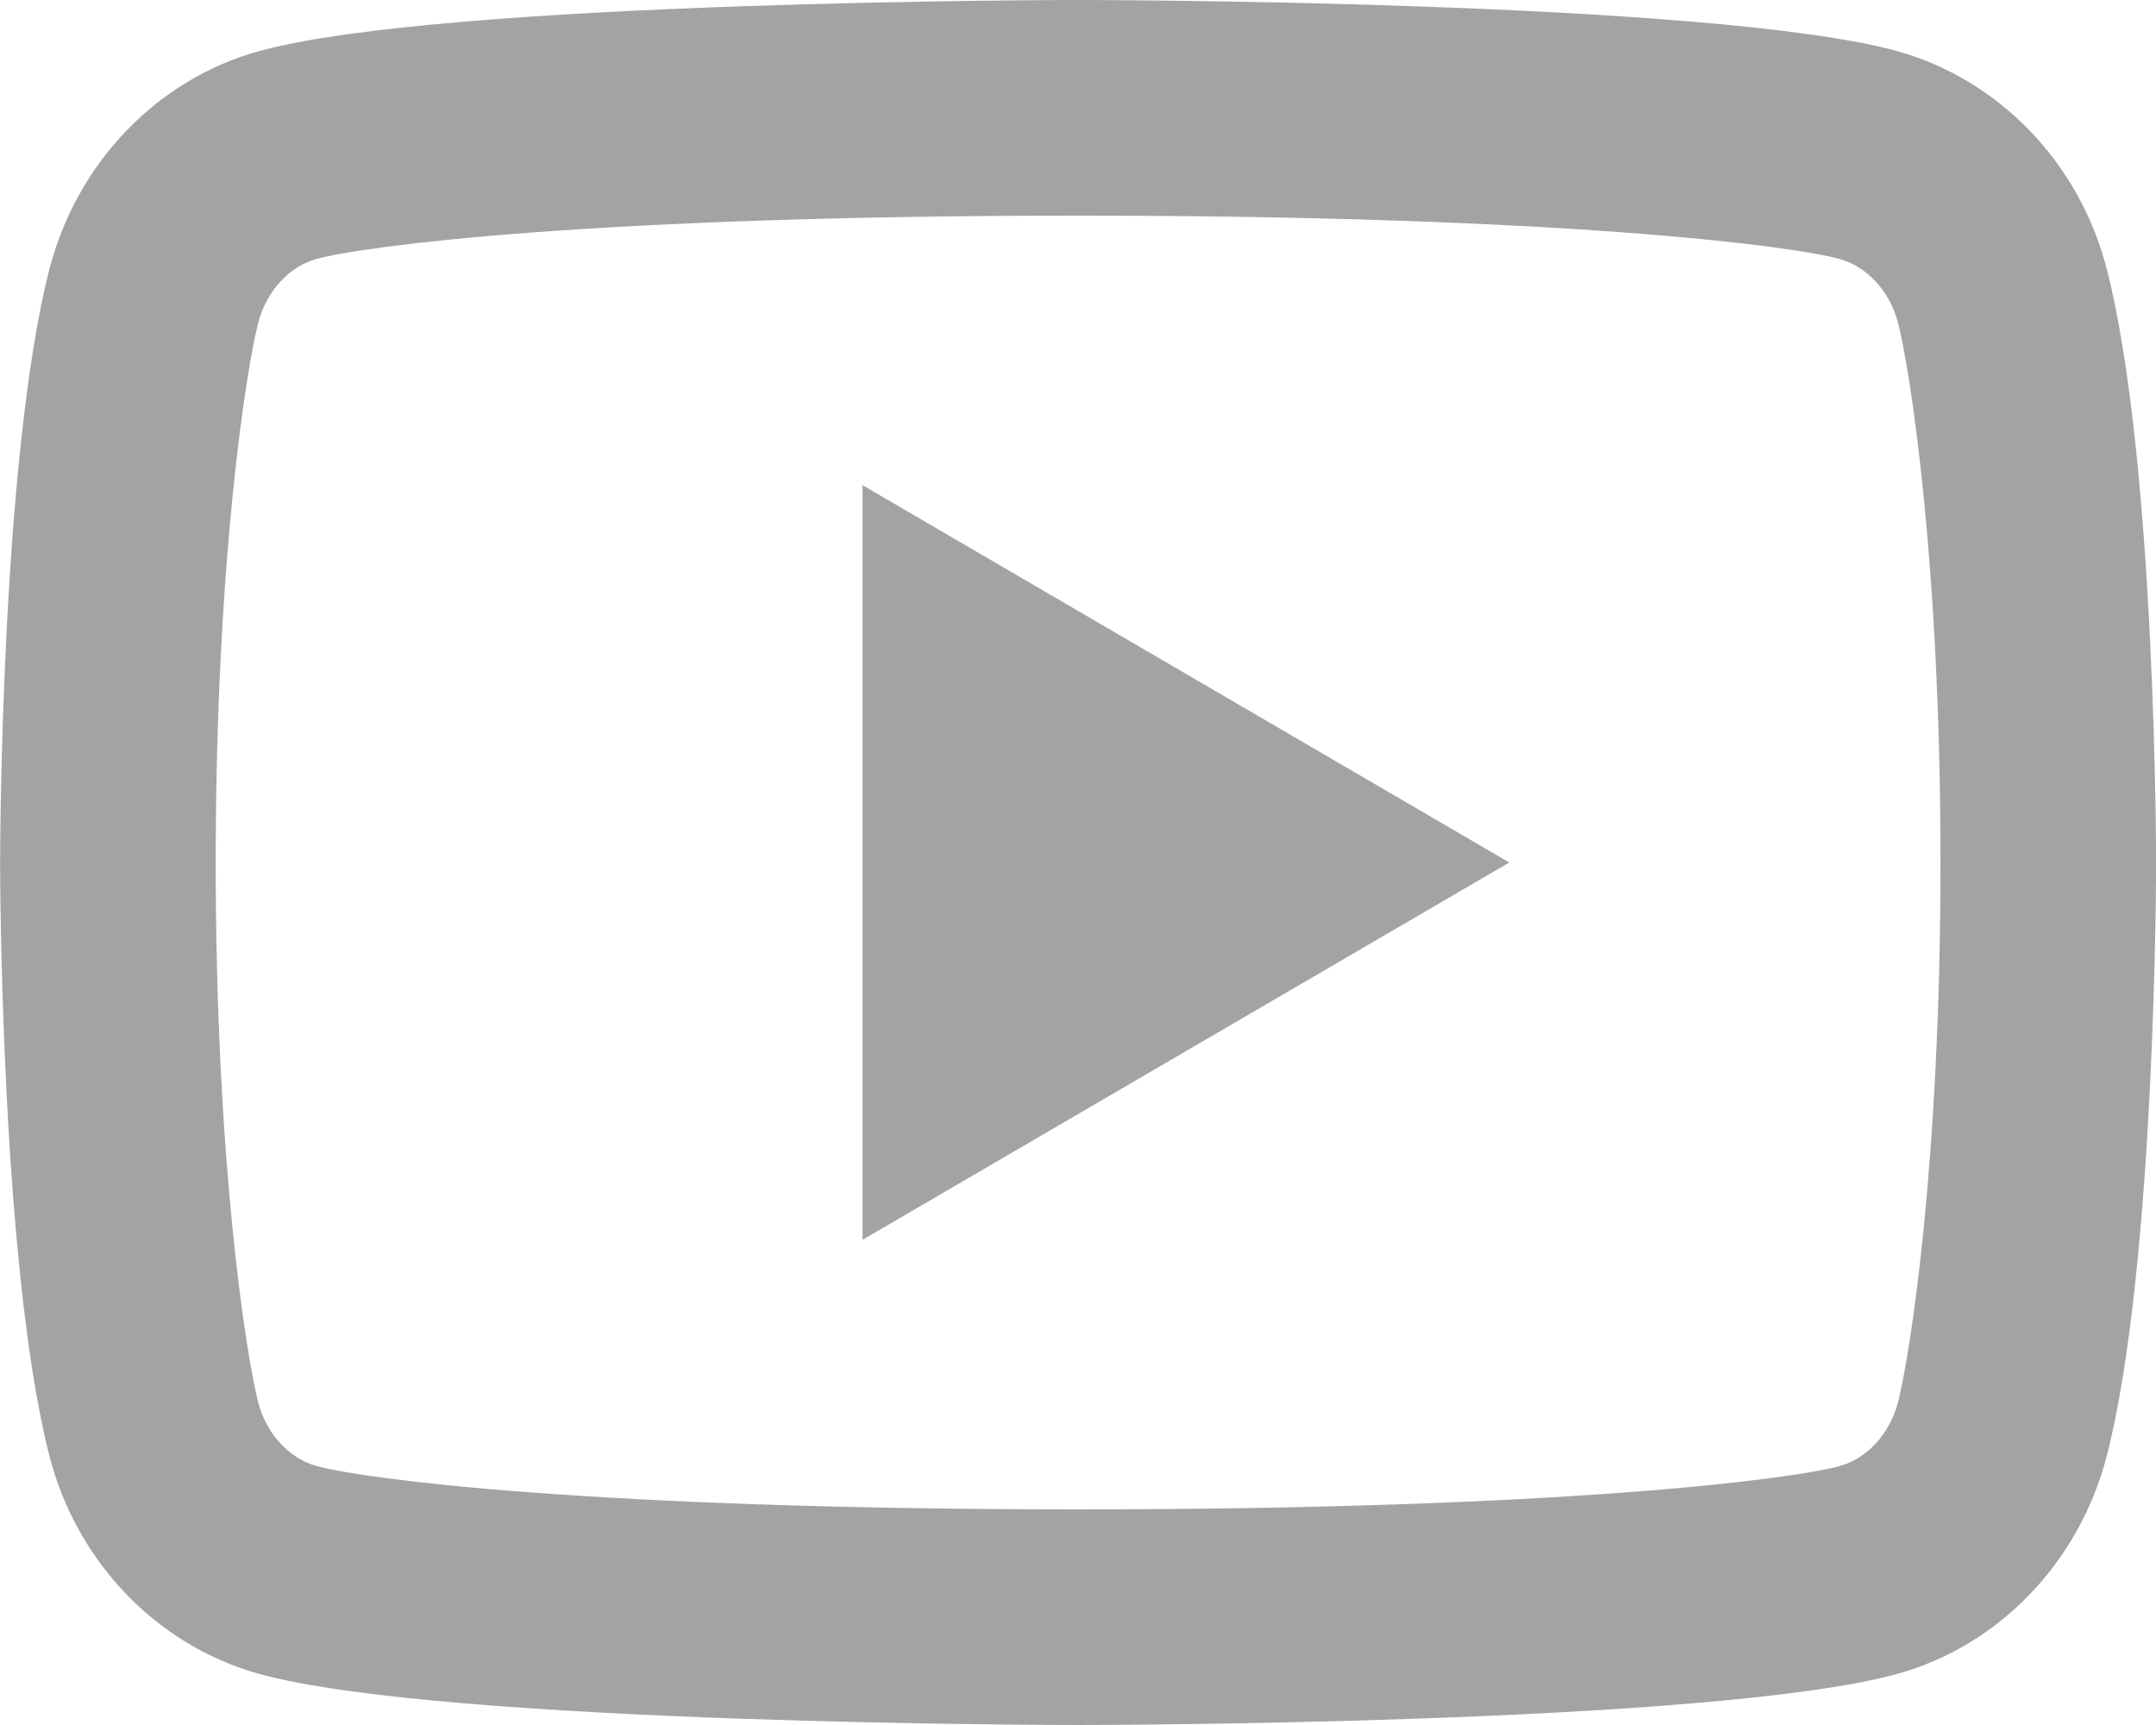
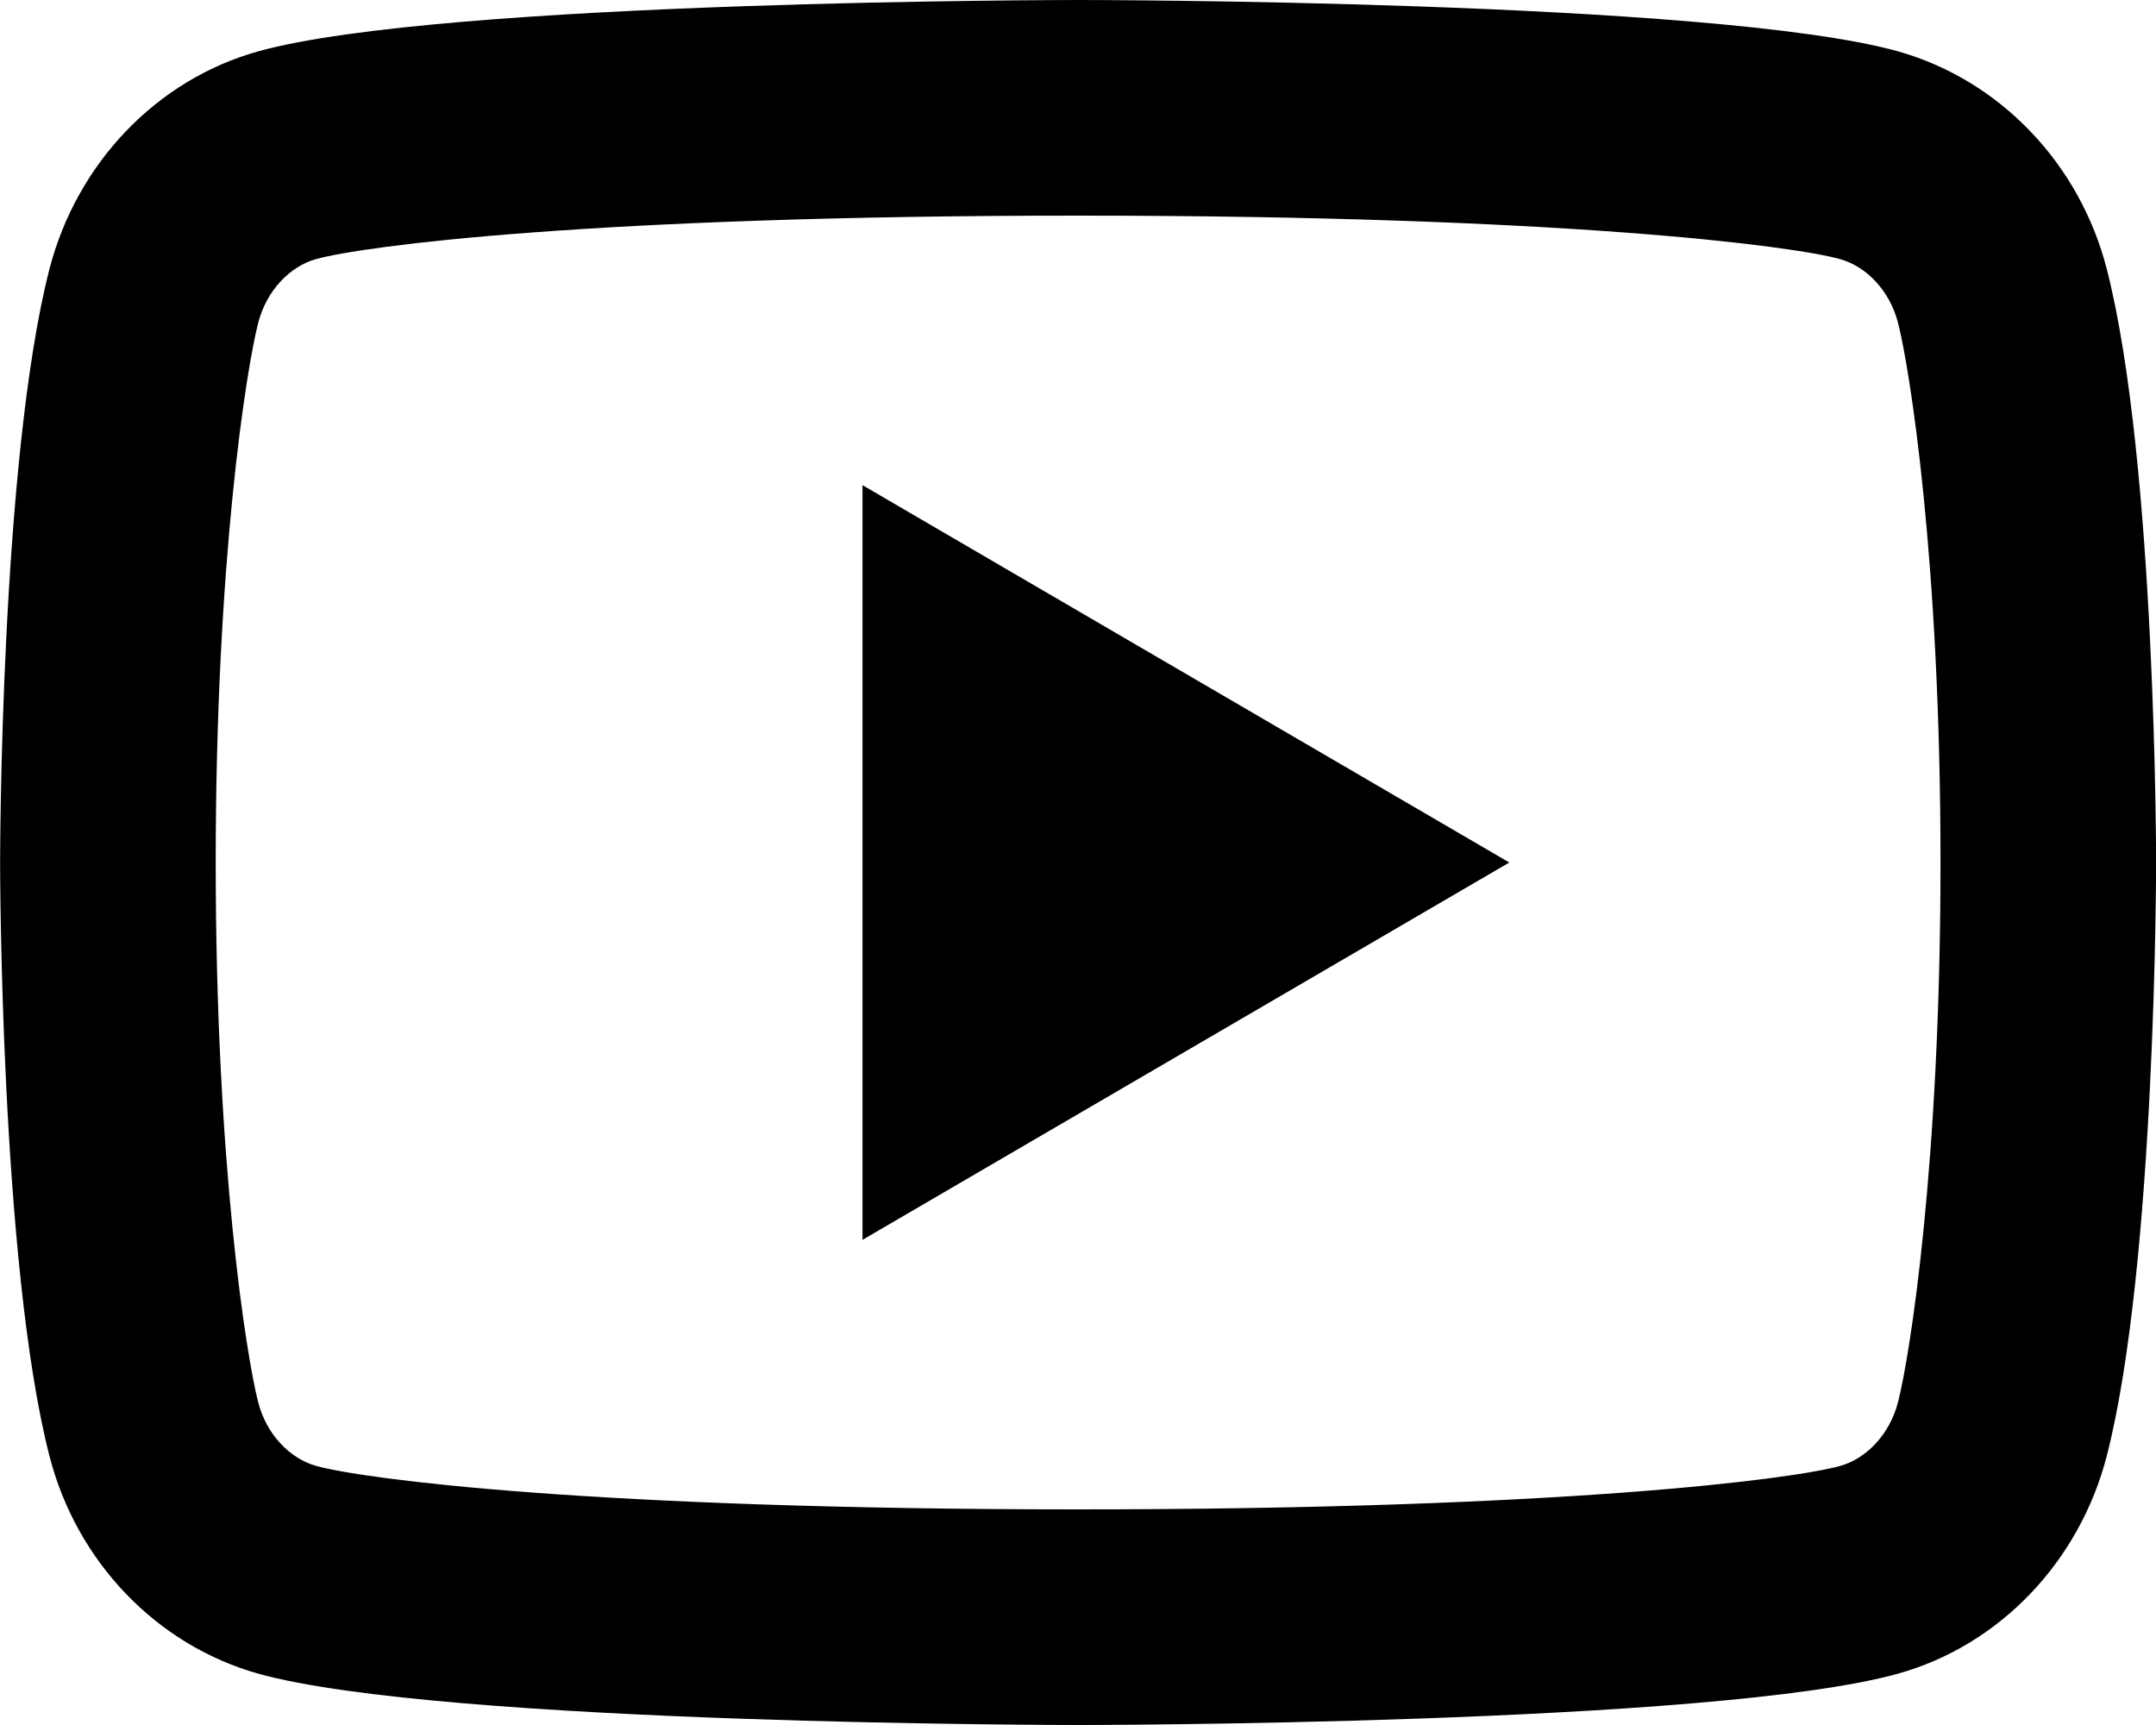
<svg xmlns="http://www.w3.org/2000/svg" width="20" height="16" viewBox="0 0 20 16" fill="none">
-   <path d="M17.607 2.995C17.531 2.697 17.315 2.472 17.068 2.403C16.63 2.281 14.501 2 10.001 2C5.501 2 3.373 2.281 2.932 2.403C2.688 2.471 2.472 2.696 2.395 2.995C2.286 3.419 2.001 5.196 2.001 8C2.001 10.804 2.286 12.581 2.395 13.006C2.471 13.303 2.687 13.528 2.933 13.597C3.373 13.719 5.501 14 10.001 14C14.501 14 16.63 13.719 17.07 13.597C17.314 13.529 17.53 13.304 17.607 13.005C17.716 12.581 18.001 10.8 18.001 8C18.001 5.2 17.716 3.419 17.607 2.995ZM19.544 2.498C20.001 4.28 20.001 8 20.001 8C20.001 8 20.001 11.72 19.544 13.502C19.29 14.487 18.547 15.262 17.606 15.524C15.897 16 10.001 16 10.001 16C10.001 16 4.108 16 2.396 15.524C1.451 15.258 0.709 14.484 0.458 13.502C0.001 11.72 0.001 8 0.001 8C0.001 8 0.001 4.28 0.458 2.498C0.712 1.513 1.455 0.738 2.396 0.476C4.108 -1.49012e-07 10.001 0 10.001 0C10.001 0 15.897 -1.49012e-07 17.606 0.476C18.55 0.742 19.293 1.516 19.544 2.498ZM8.001 11.5V4.5L14.001 8L8.001 11.5Z" fill="#A3A3A3" />
+   <path d="M17.607 2.995C17.531 2.697 17.315 2.472 17.068 2.403C16.63 2.281 14.501 2 10.001 2C5.501 2 3.373 2.281 2.932 2.403C2.688 2.471 2.472 2.696 2.395 2.995C2.286 3.419 2.001 5.196 2.001 8C2.001 10.804 2.286 12.581 2.395 13.006C2.471 13.303 2.687 13.528 2.933 13.597C3.373 13.719 5.501 14 10.001 14C14.501 14 16.63 13.719 17.07 13.597C17.314 13.529 17.53 13.304 17.607 13.005C17.716 12.581 18.001 10.8 18.001 8C18.001 5.2 17.716 3.419 17.607 2.995ZM19.544 2.498C20.001 4.28 20.001 8 20.001 8C20.001 8 20.001 11.72 19.544 13.502C19.29 14.487 18.547 15.262 17.606 15.524C15.897 16 10.001 16 10.001 16C10.001 16 4.108 16 2.396 15.524C1.451 15.258 0.709 14.484 0.458 13.502C0.001 11.72 0.001 8 0.001 8C0.001 8 0.001 4.28 0.458 2.498C0.712 1.513 1.455 0.738 2.396 0.476C4.108 -1.49012e-07 10.001 0 10.001 0C10.001 0 15.897 -1.49012e-07 17.606 0.476C18.55 0.742 19.293 1.516 19.544 2.498ZM8.001 11.5V4.5L14.001 8L8.001 11.5Z" fill="currentColor" />
</svg>
